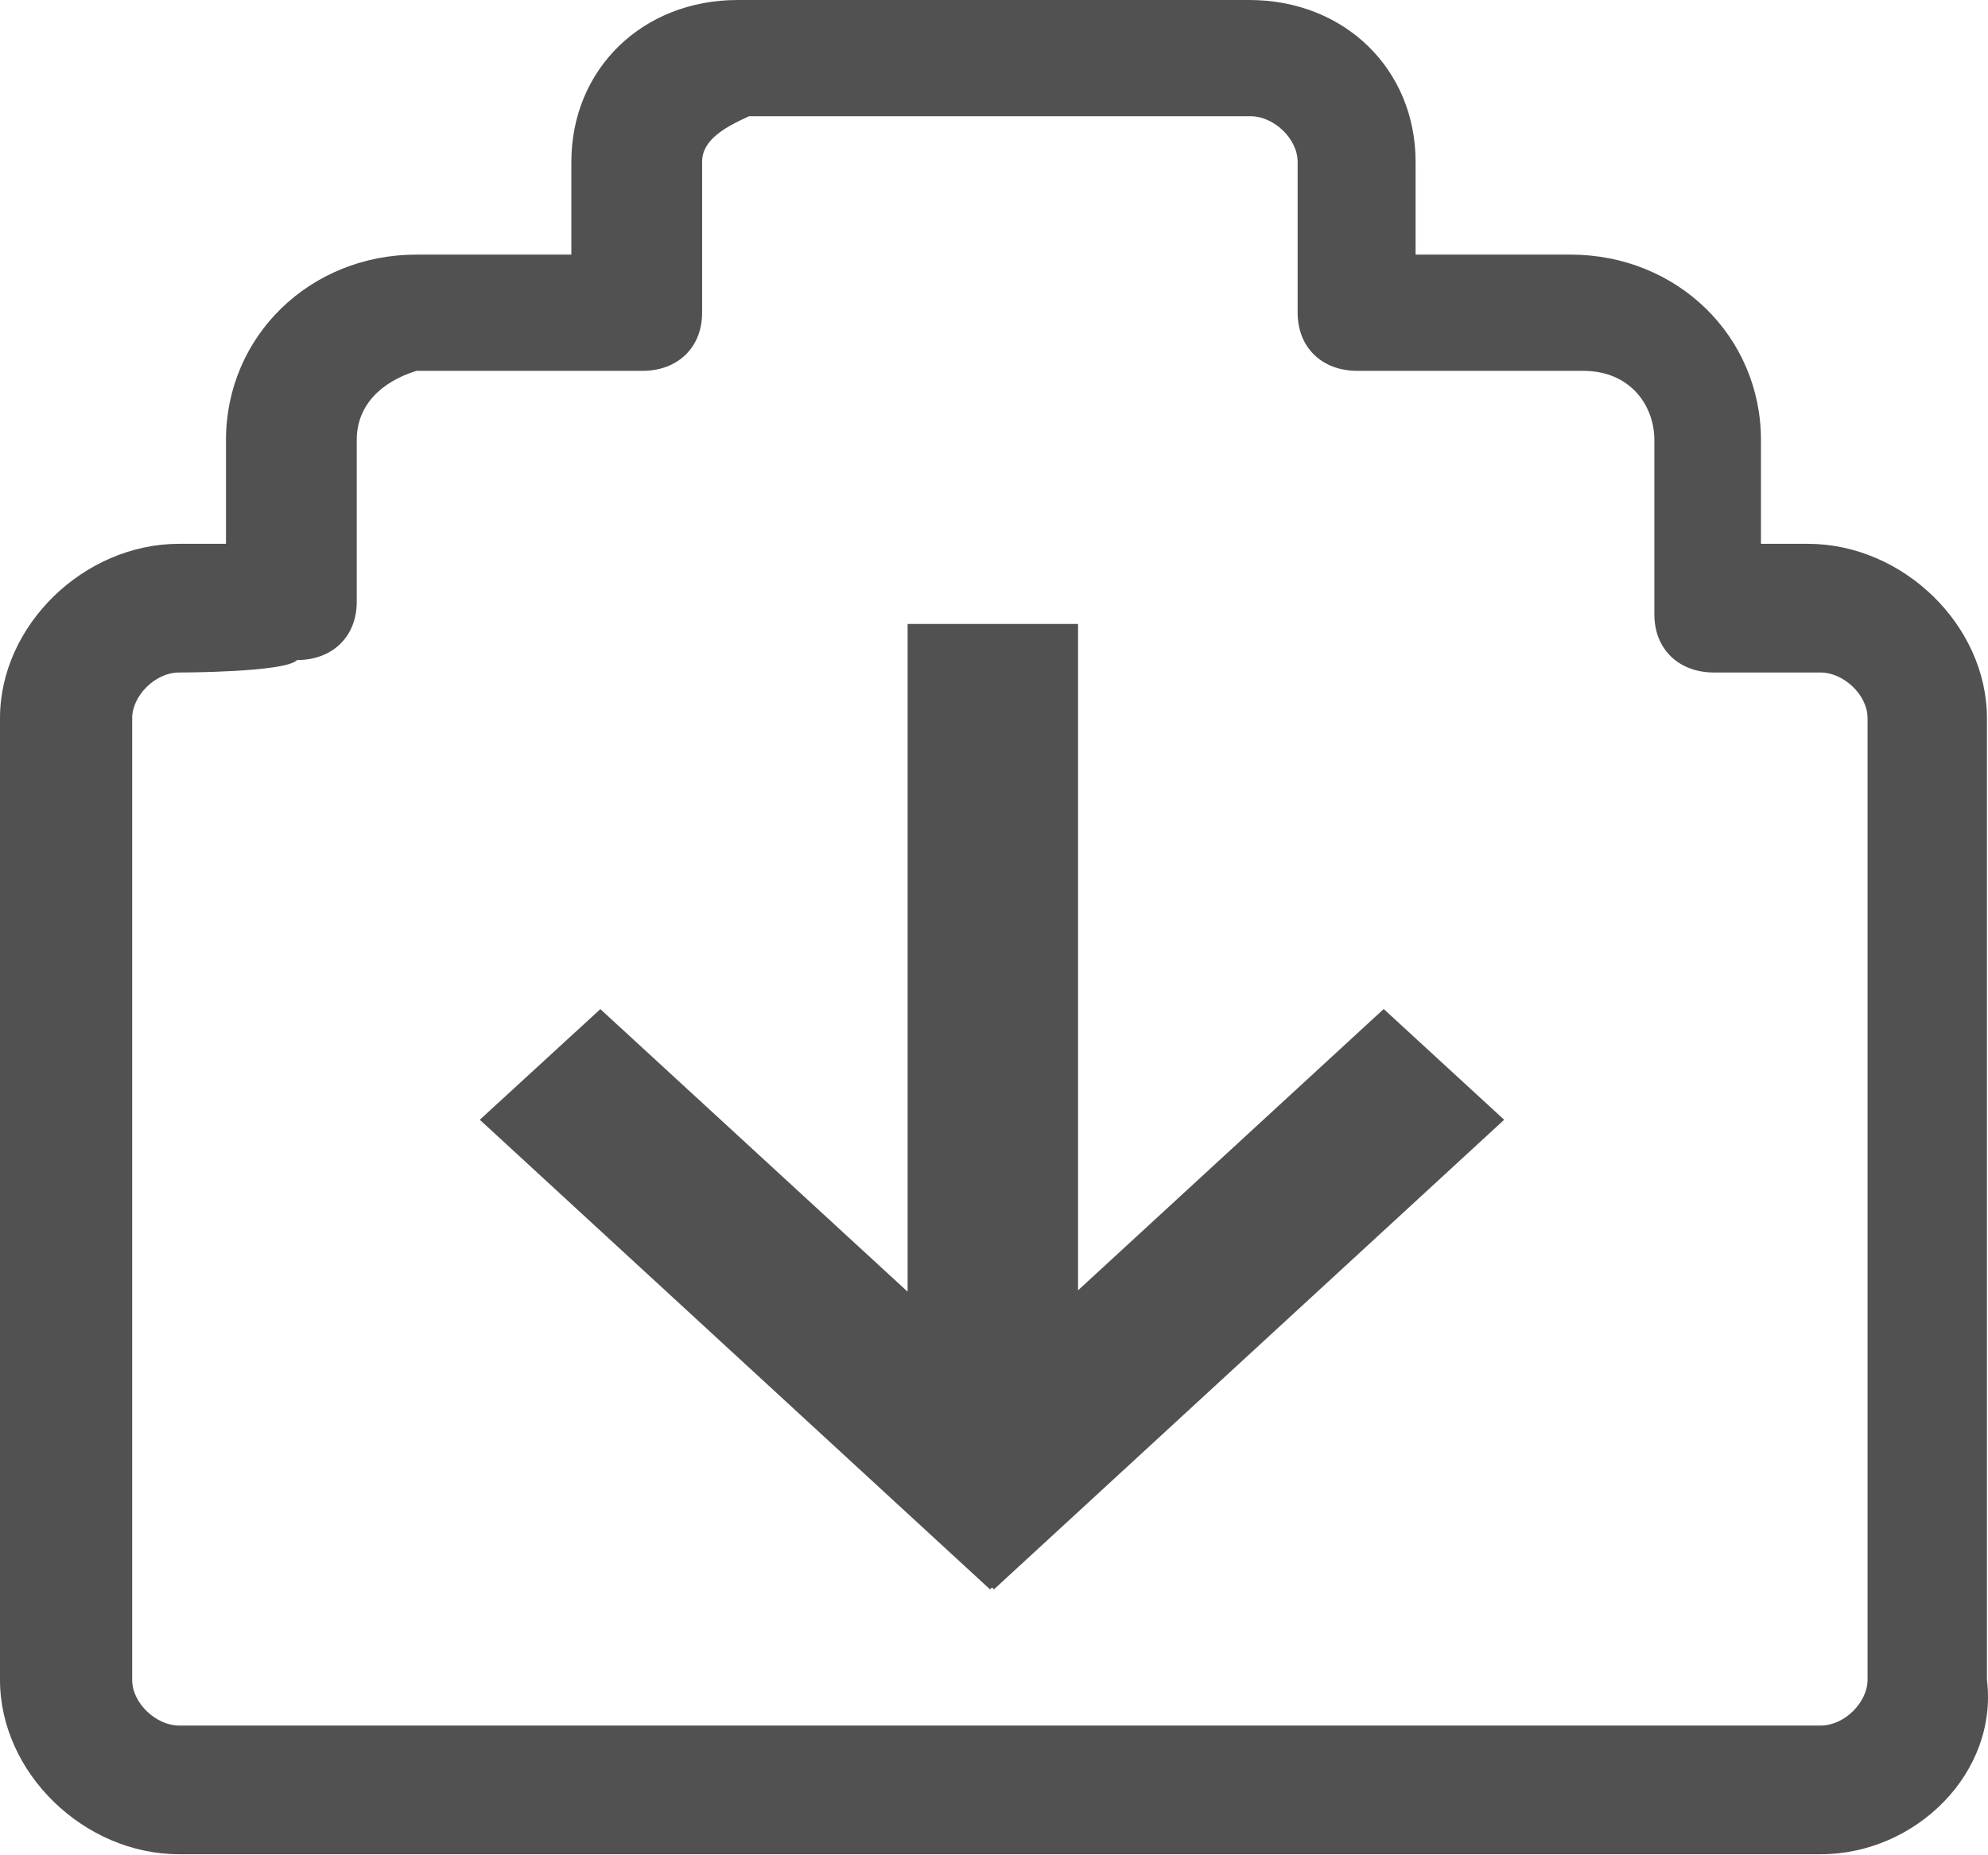
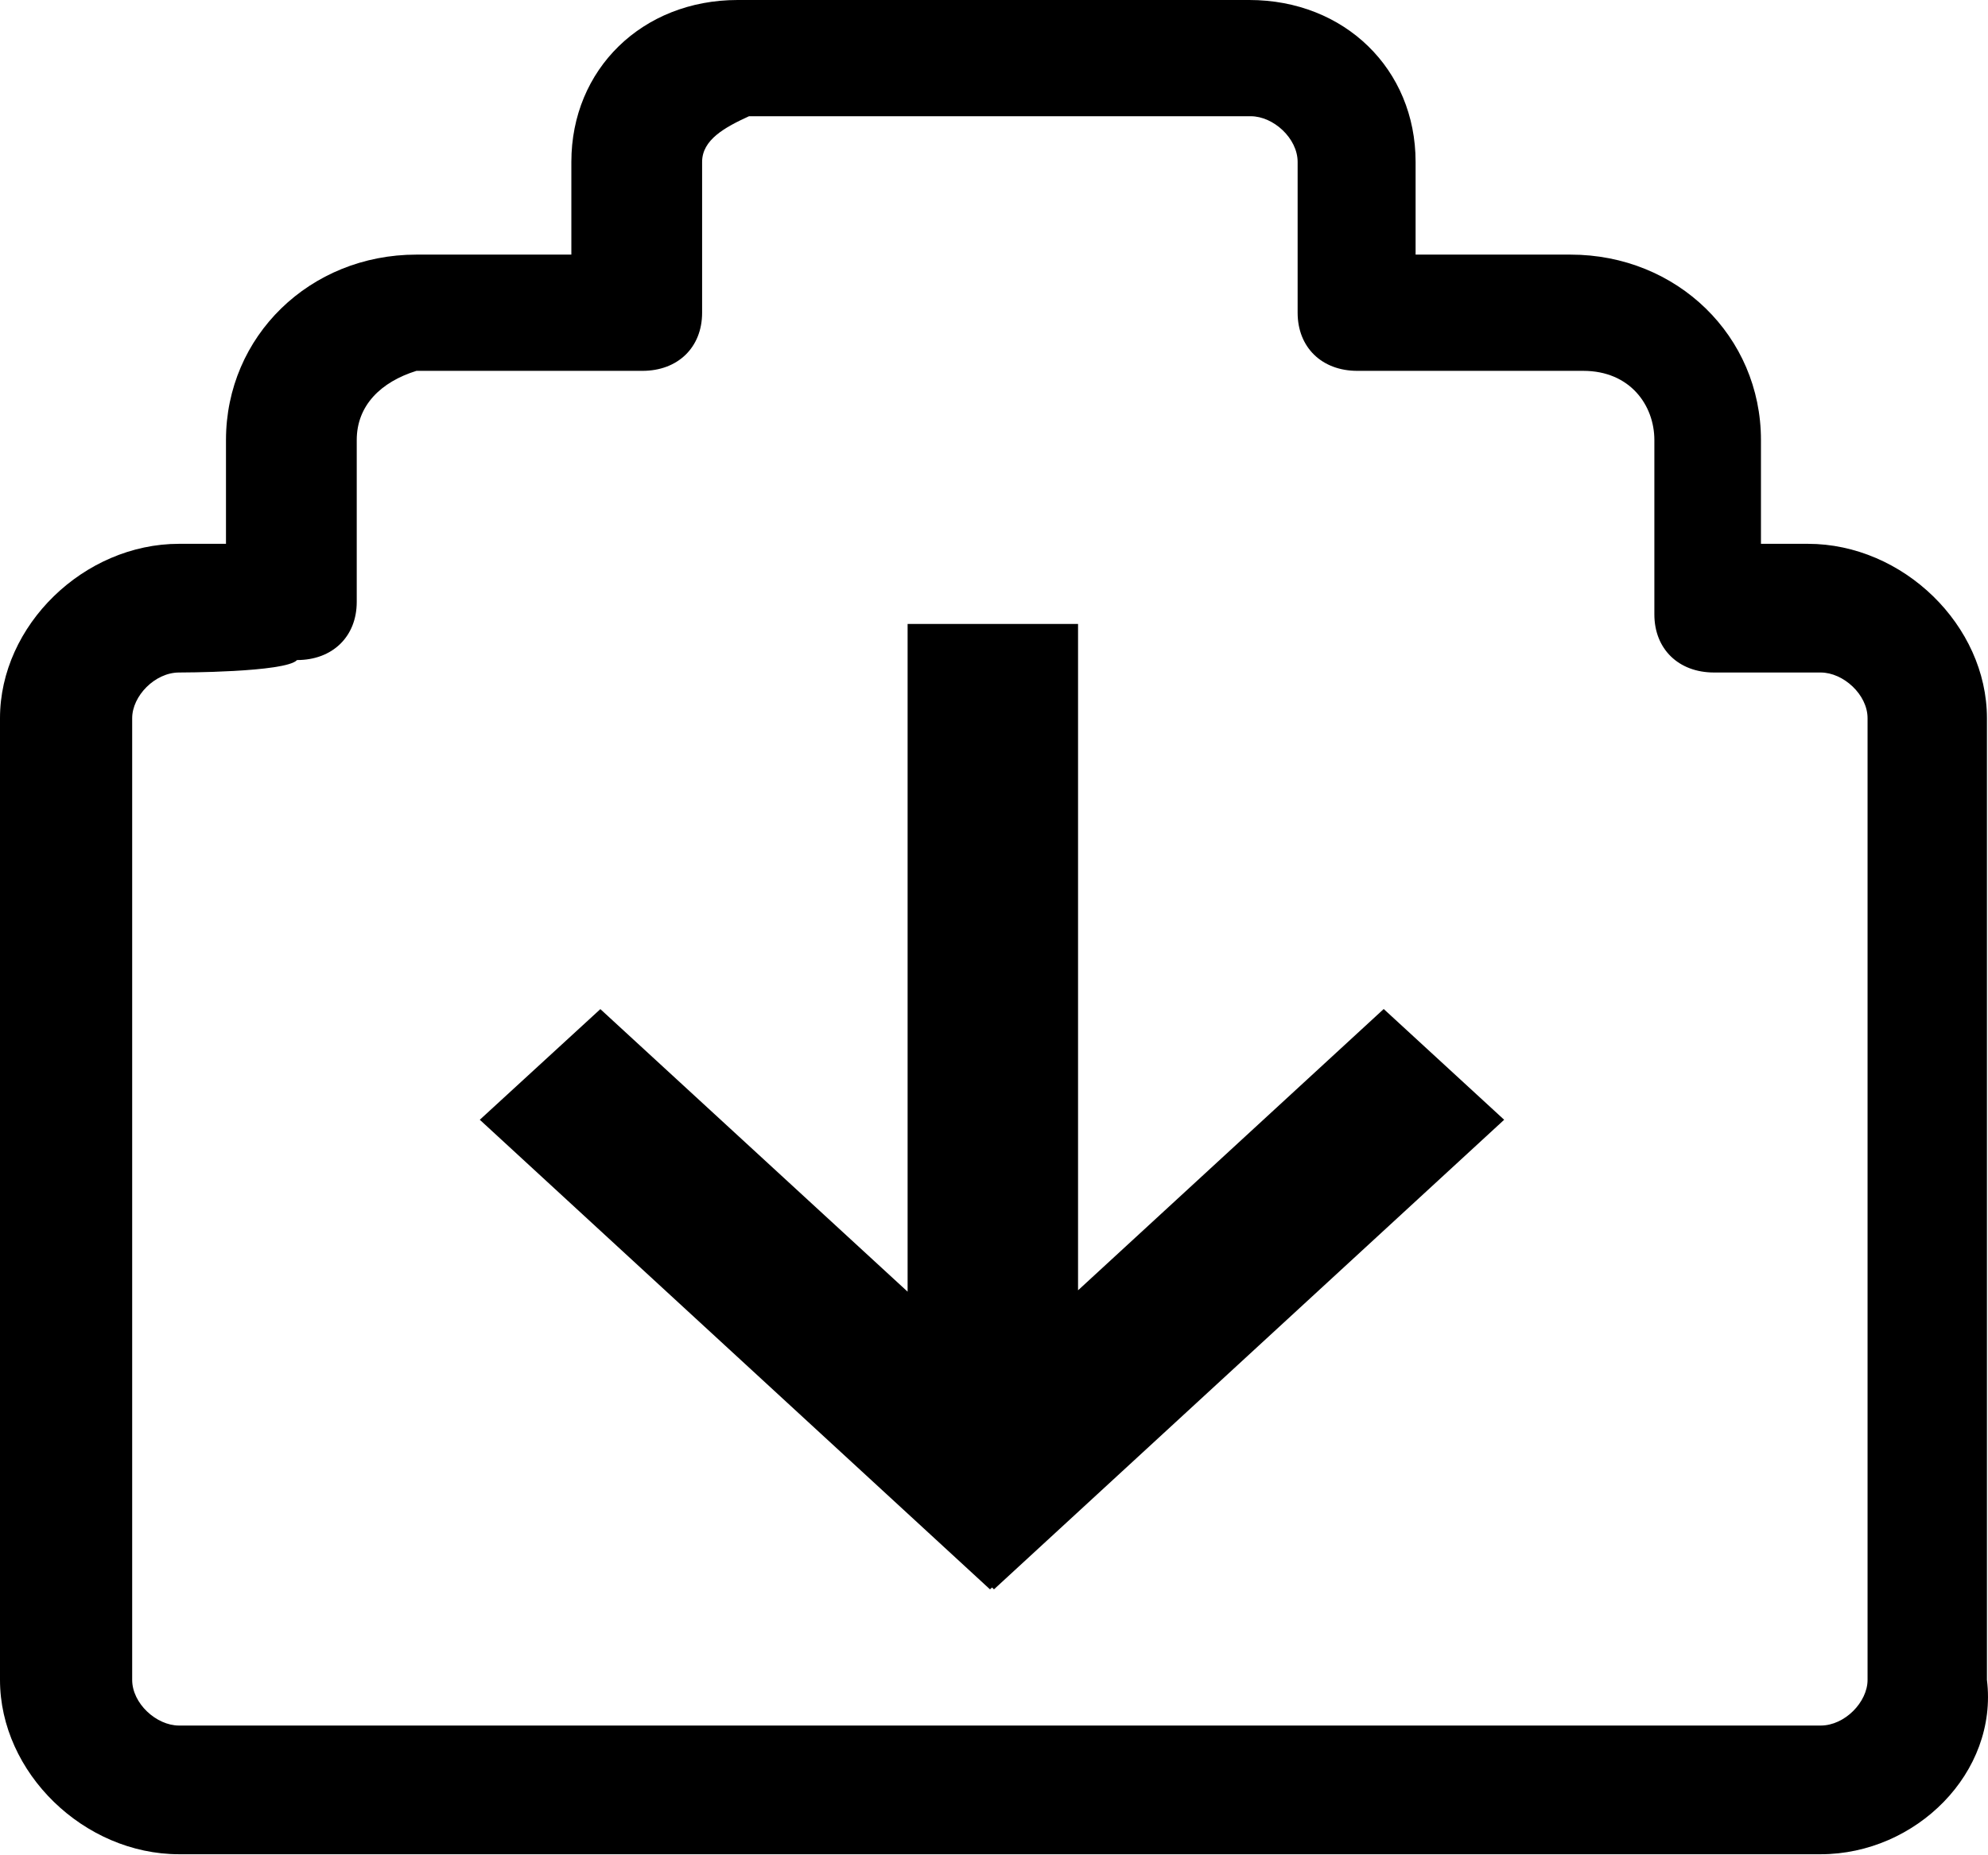
<svg xmlns="http://www.w3.org/2000/svg" width="168.843px" height="157.5px" viewBox="0 0 168.843 157.5" version="1.1">
  <g id="页面-1" stroke="none" stroke-width="1" fill="none" fill-rule="evenodd">
-     <polygon id="路径" fill="#515151" fill-rule="nonzero" points="91.56 53 91.56 109.599 117.52 85.706 127.75 95.113 84.419 135 84.255 134.84 84.081 135 40.75 95.113 50.989 85.715 77.084 109.715 77.084 53" />
-     <g id="编组" fill="#515151" fill-rule="nonzero">
+     <polygon id="路径" fill="currentColor" fill-rule="nonzero" points="91.56 53 91.56 109.599 117.52 85.706 127.75 95.113 84.419 135 84.255 134.84 84.081 135 40.75 95.113 50.989 85.715 77.084 109.715 77.084 53">
+         </polygon>
+     <g id="编组" fill="currentColor" fill-rule="nonzero">
      <path d="M154.63,157.5 L15.21,157.5 C7.122,157.5 0,150.565 0,142.69 L0,61.002 C0,53.127 7.122,46.192 15.21,46.192 L19.193,46.192 L19.193,37.377 C19.193,28.562 26.315,21.627 35.368,21.627 L48.526,21.627 L48.526,13.752 C48.526,5.877 54.561,0 62.649,0 L106.104,0 C114.192,0 120.228,5.877 120.228,13.752 L120.228,21.627 L133.385,21.627 C142.438,21.627 149.56,28.562 149.56,37.377 L149.56,46.192 L153.544,46.192 C161.631,46.192 168.753,53.127 168.753,61.002 L168.753,142.69 C169.719,150.565 162.718,157.5 154.63,157.5 Z M15.21,57.123 C13.157,57.123 11.226,59.121 11.226,61.002 L11.226,142.69 C11.226,144.688 13.278,146.569 15.21,146.569 L154.63,146.569 C156.682,146.569 158.614,144.571 158.614,142.69 L158.614,61.002 C158.614,59.004 156.561,57.123 154.63,57.123 L145.577,57.123 C142.559,57.123 140.507,55.125 140.507,52.187 L140.507,37.377 C140.507,34.438 138.455,31.5 134.471,31.5 L115.278,31.5 C112.261,31.5 110.209,29.502 110.209,26.563 L110.209,13.752 C110.209,11.754 108.157,9.873 106.225,9.873 L63.614,9.873 C61.562,10.813 59.631,11.871 59.631,13.752 L59.631,26.563 C59.631,29.502 57.579,31.5 54.561,31.5 L35.368,31.5 C32.35,32.44 30.298,34.438 30.298,37.377 L30.298,51.129 C30.298,54.067 28.246,56.065 25.228,56.065 C24.263,57.123 15.21,57.123 15.21,57.123 Z" id="形状" />
    </g>
  </g>
</svg>
